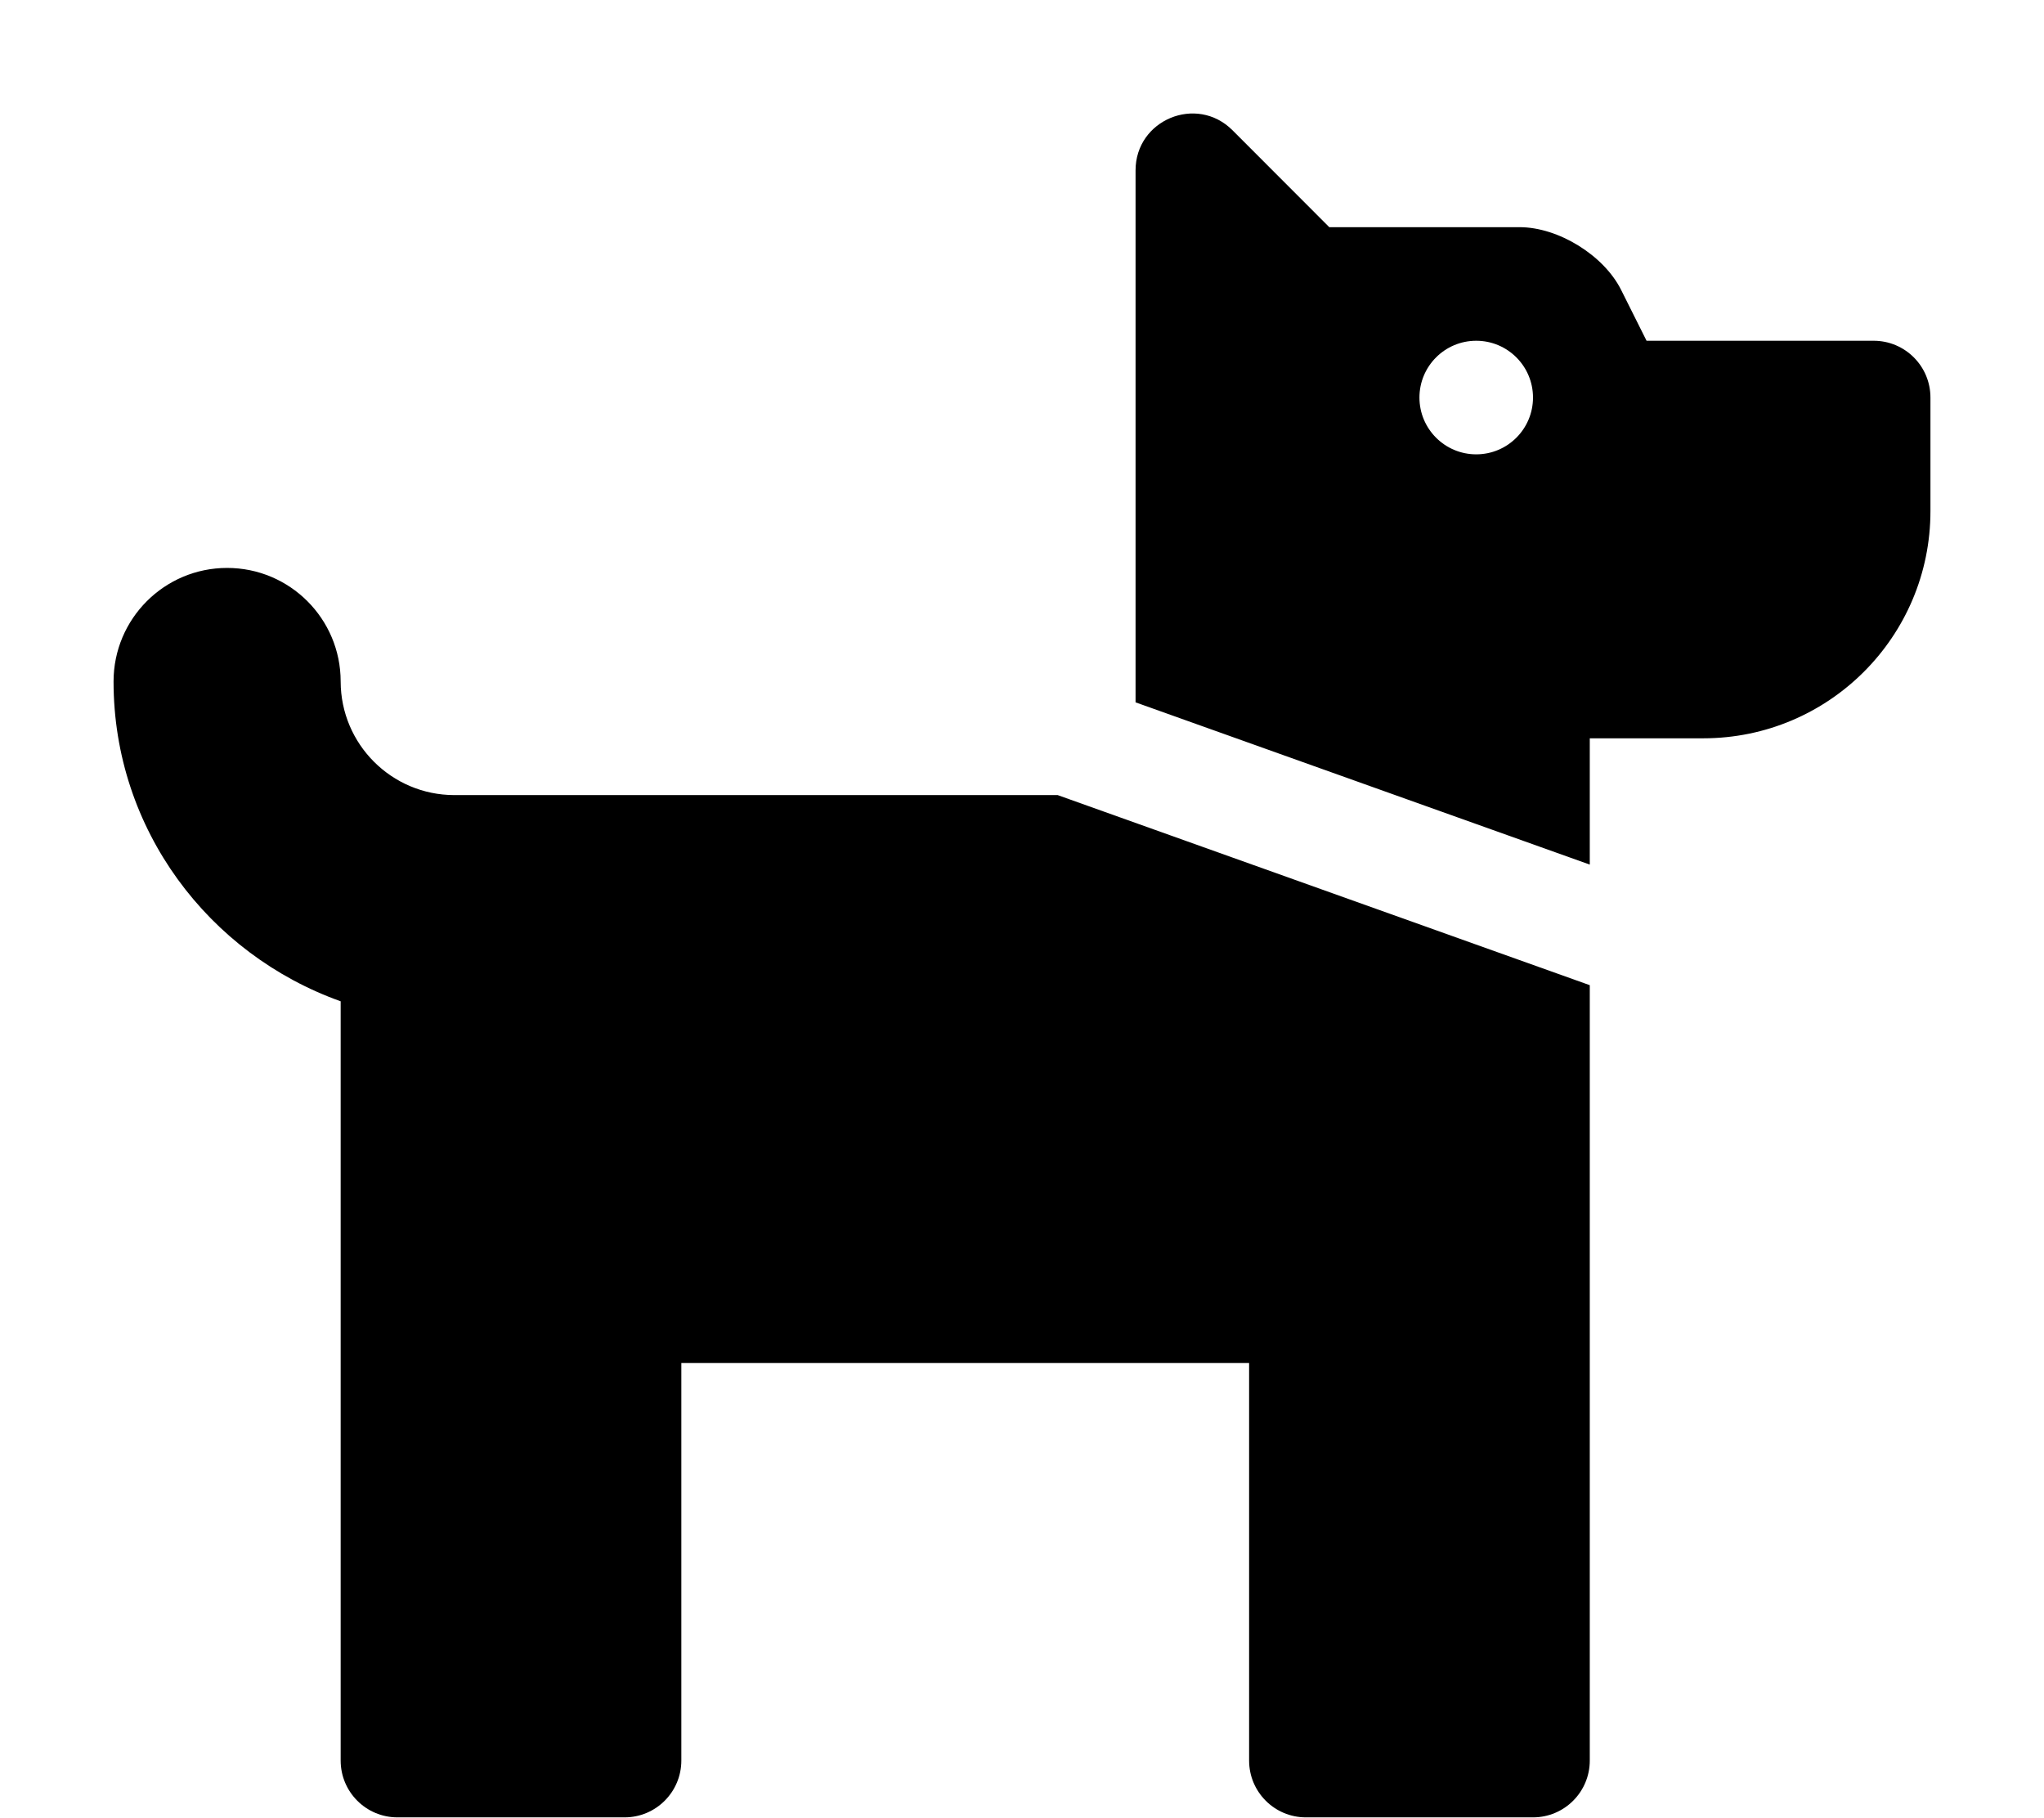
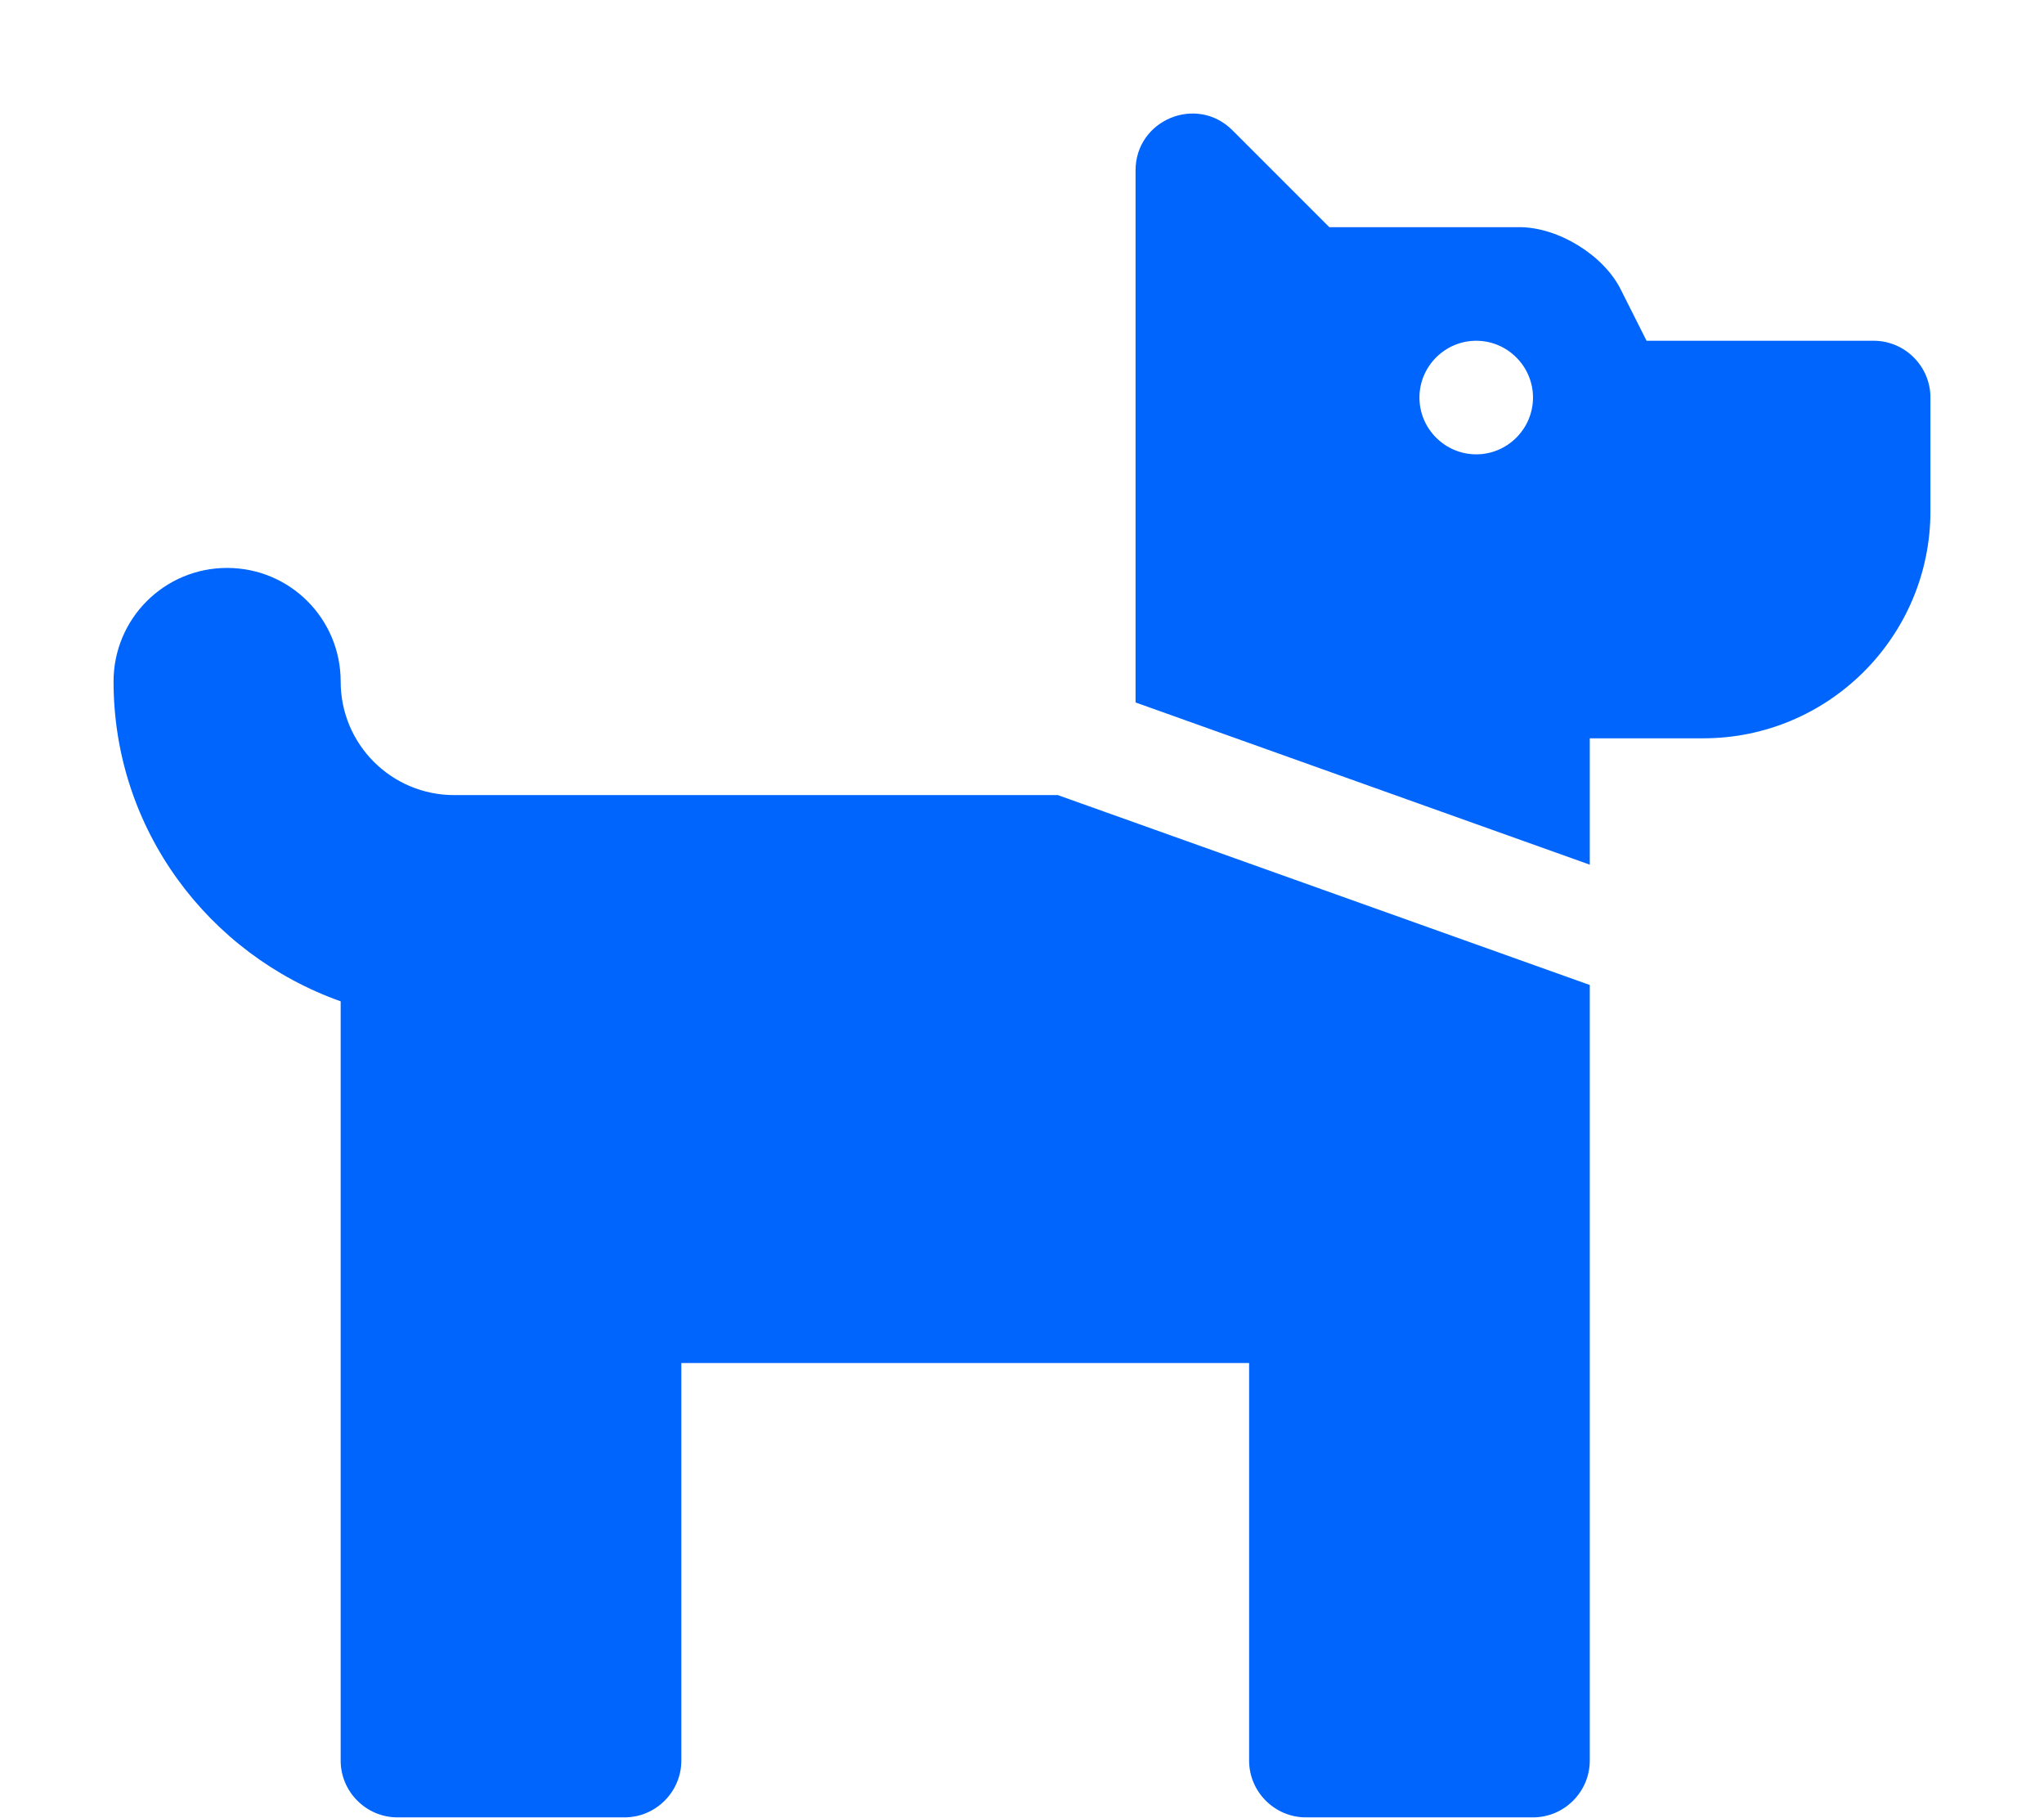
- <svg xmlns="http://www.w3.org/2000/svg" aria-hidden="true" focusable="false" data-prefix="fas" data-icon="dog" class="svg-inline--fa fa-dog fa-w-18" role="img" viewBox="0 0 576 512">
-   <path fill="currentColor" d="M298.06,224,448,277.55V496a16,16,0,0,1-16,16H368a16,16,0,0,1-16-16V384H192V496a16,16,0,0,1-16,16H112a16,16,0,0,1-16-16V282.09C58.84,268.84,32,233.66,32,192a32,32,0,0,1,64,0,32.06,32.06,0,0,0,32,32ZM544,112v32a64,64,0,0,1-64,64H448v35.58L320,197.87V48c0-14.25,17.22-21.39,27.31-11.31L374.59,64h53.63c10.91,0,23.75,7.92,28.62,17.69L464,96h64A16,16,0,0,1,544,112Zm-112,0a16,16,0,1,0-16,16A16,16,0,0,0,432,112Z" />
+ <svg xmlns="http://www.w3.org/2000/svg" version="1.1" id="Calque_1" focusable="false" x="0px" y="0px" viewBox="0 0 576 512" style="enable-background:new 0 0 576 512;" xml:space="preserve">
+   <style type="text/css">
+ 	.st0{fill:#0065FC;}
+ </style>
+   <path class="st0" d="M298.1,224L448,277.5V496c0,8.8-7.2,16-16,16h-64c-8.8,0-16-7.2-16-16V384H192v112c0,8.8-7.2,16-16,16h-64  c-8.8,0-16-7.2-16-16V282.1c-37.2-13.2-64-48.4-64-90.1c0-17.7,14.3-32,32-32s32,14.3,32,32c0,17.7,14.3,32,32,32H298.1z M544,112  v32c0,35.3-28.7,64-64,64h-32v35.6l-128-45.7V48c0-14.2,17.2-21.4,27.3-11.3L374.6,64h53.6c10.9,0,23.8,7.9,28.6,17.7L464,96h64  C536.8,96,544,103.2,544,112z M432,112c0-8.8-7.2-16-16-16s-16,7.2-16,16s7.2,16,16,16S432,120.8,432,112z" />
</svg>
